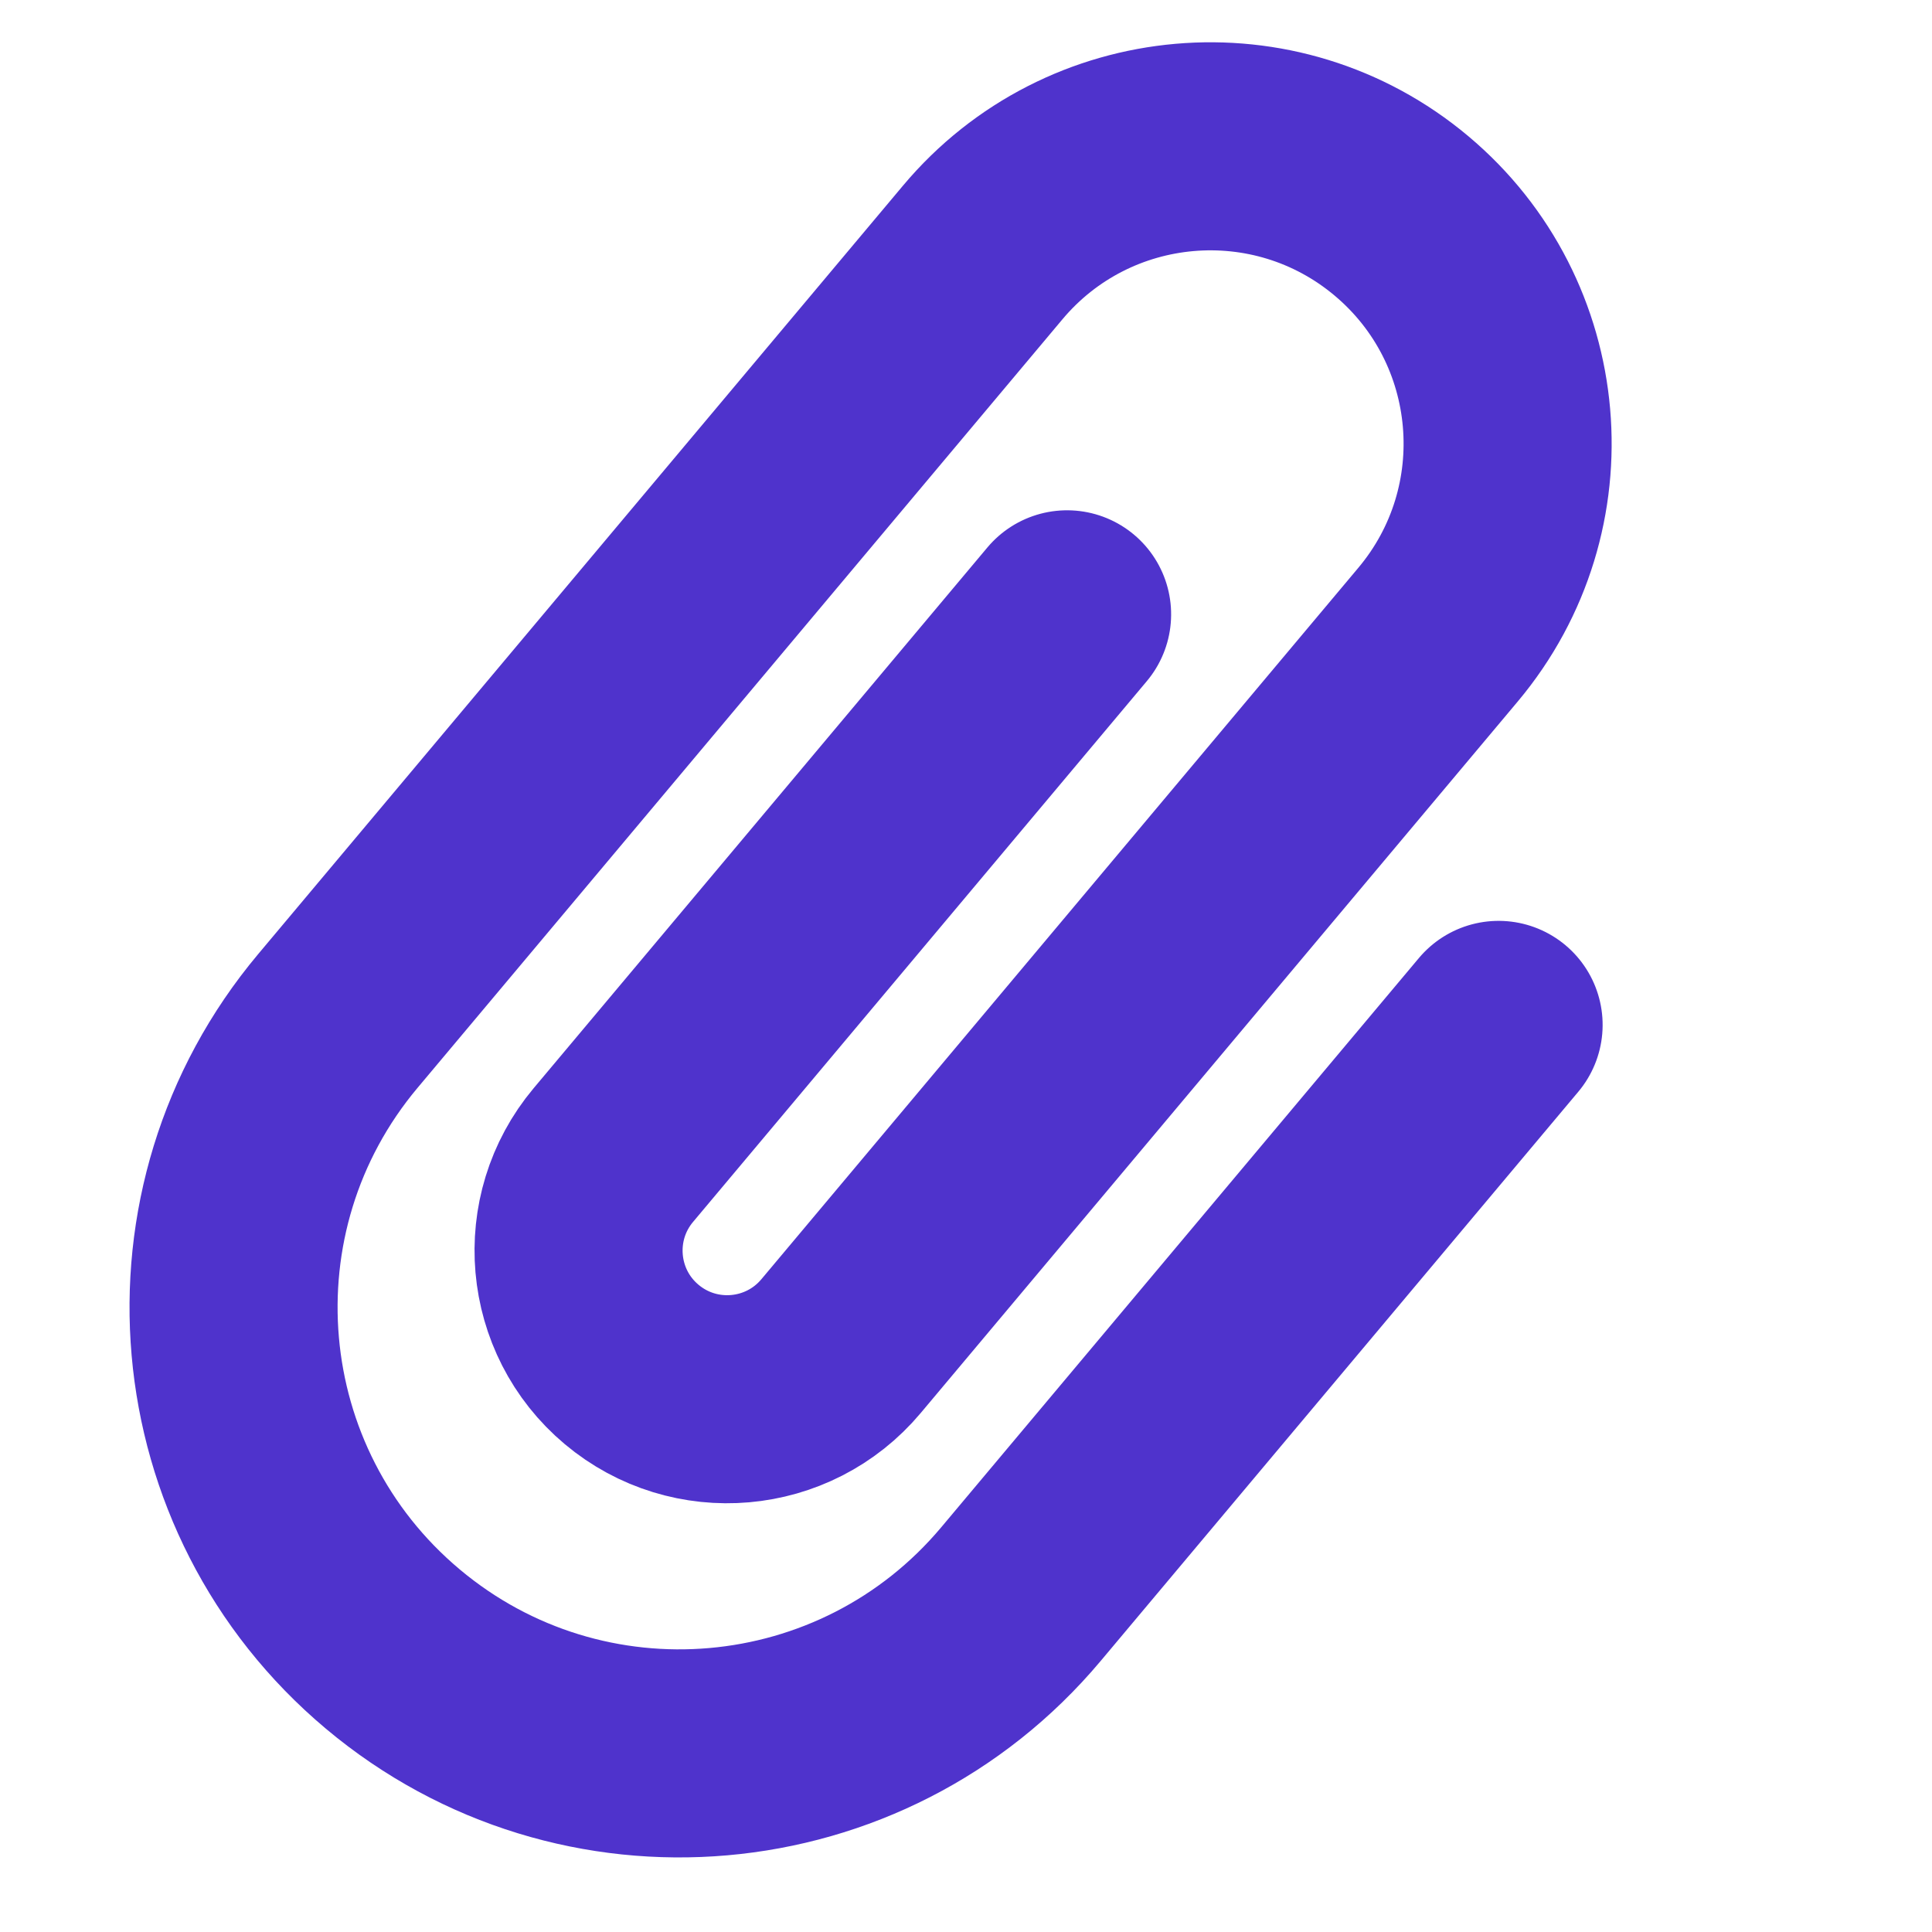
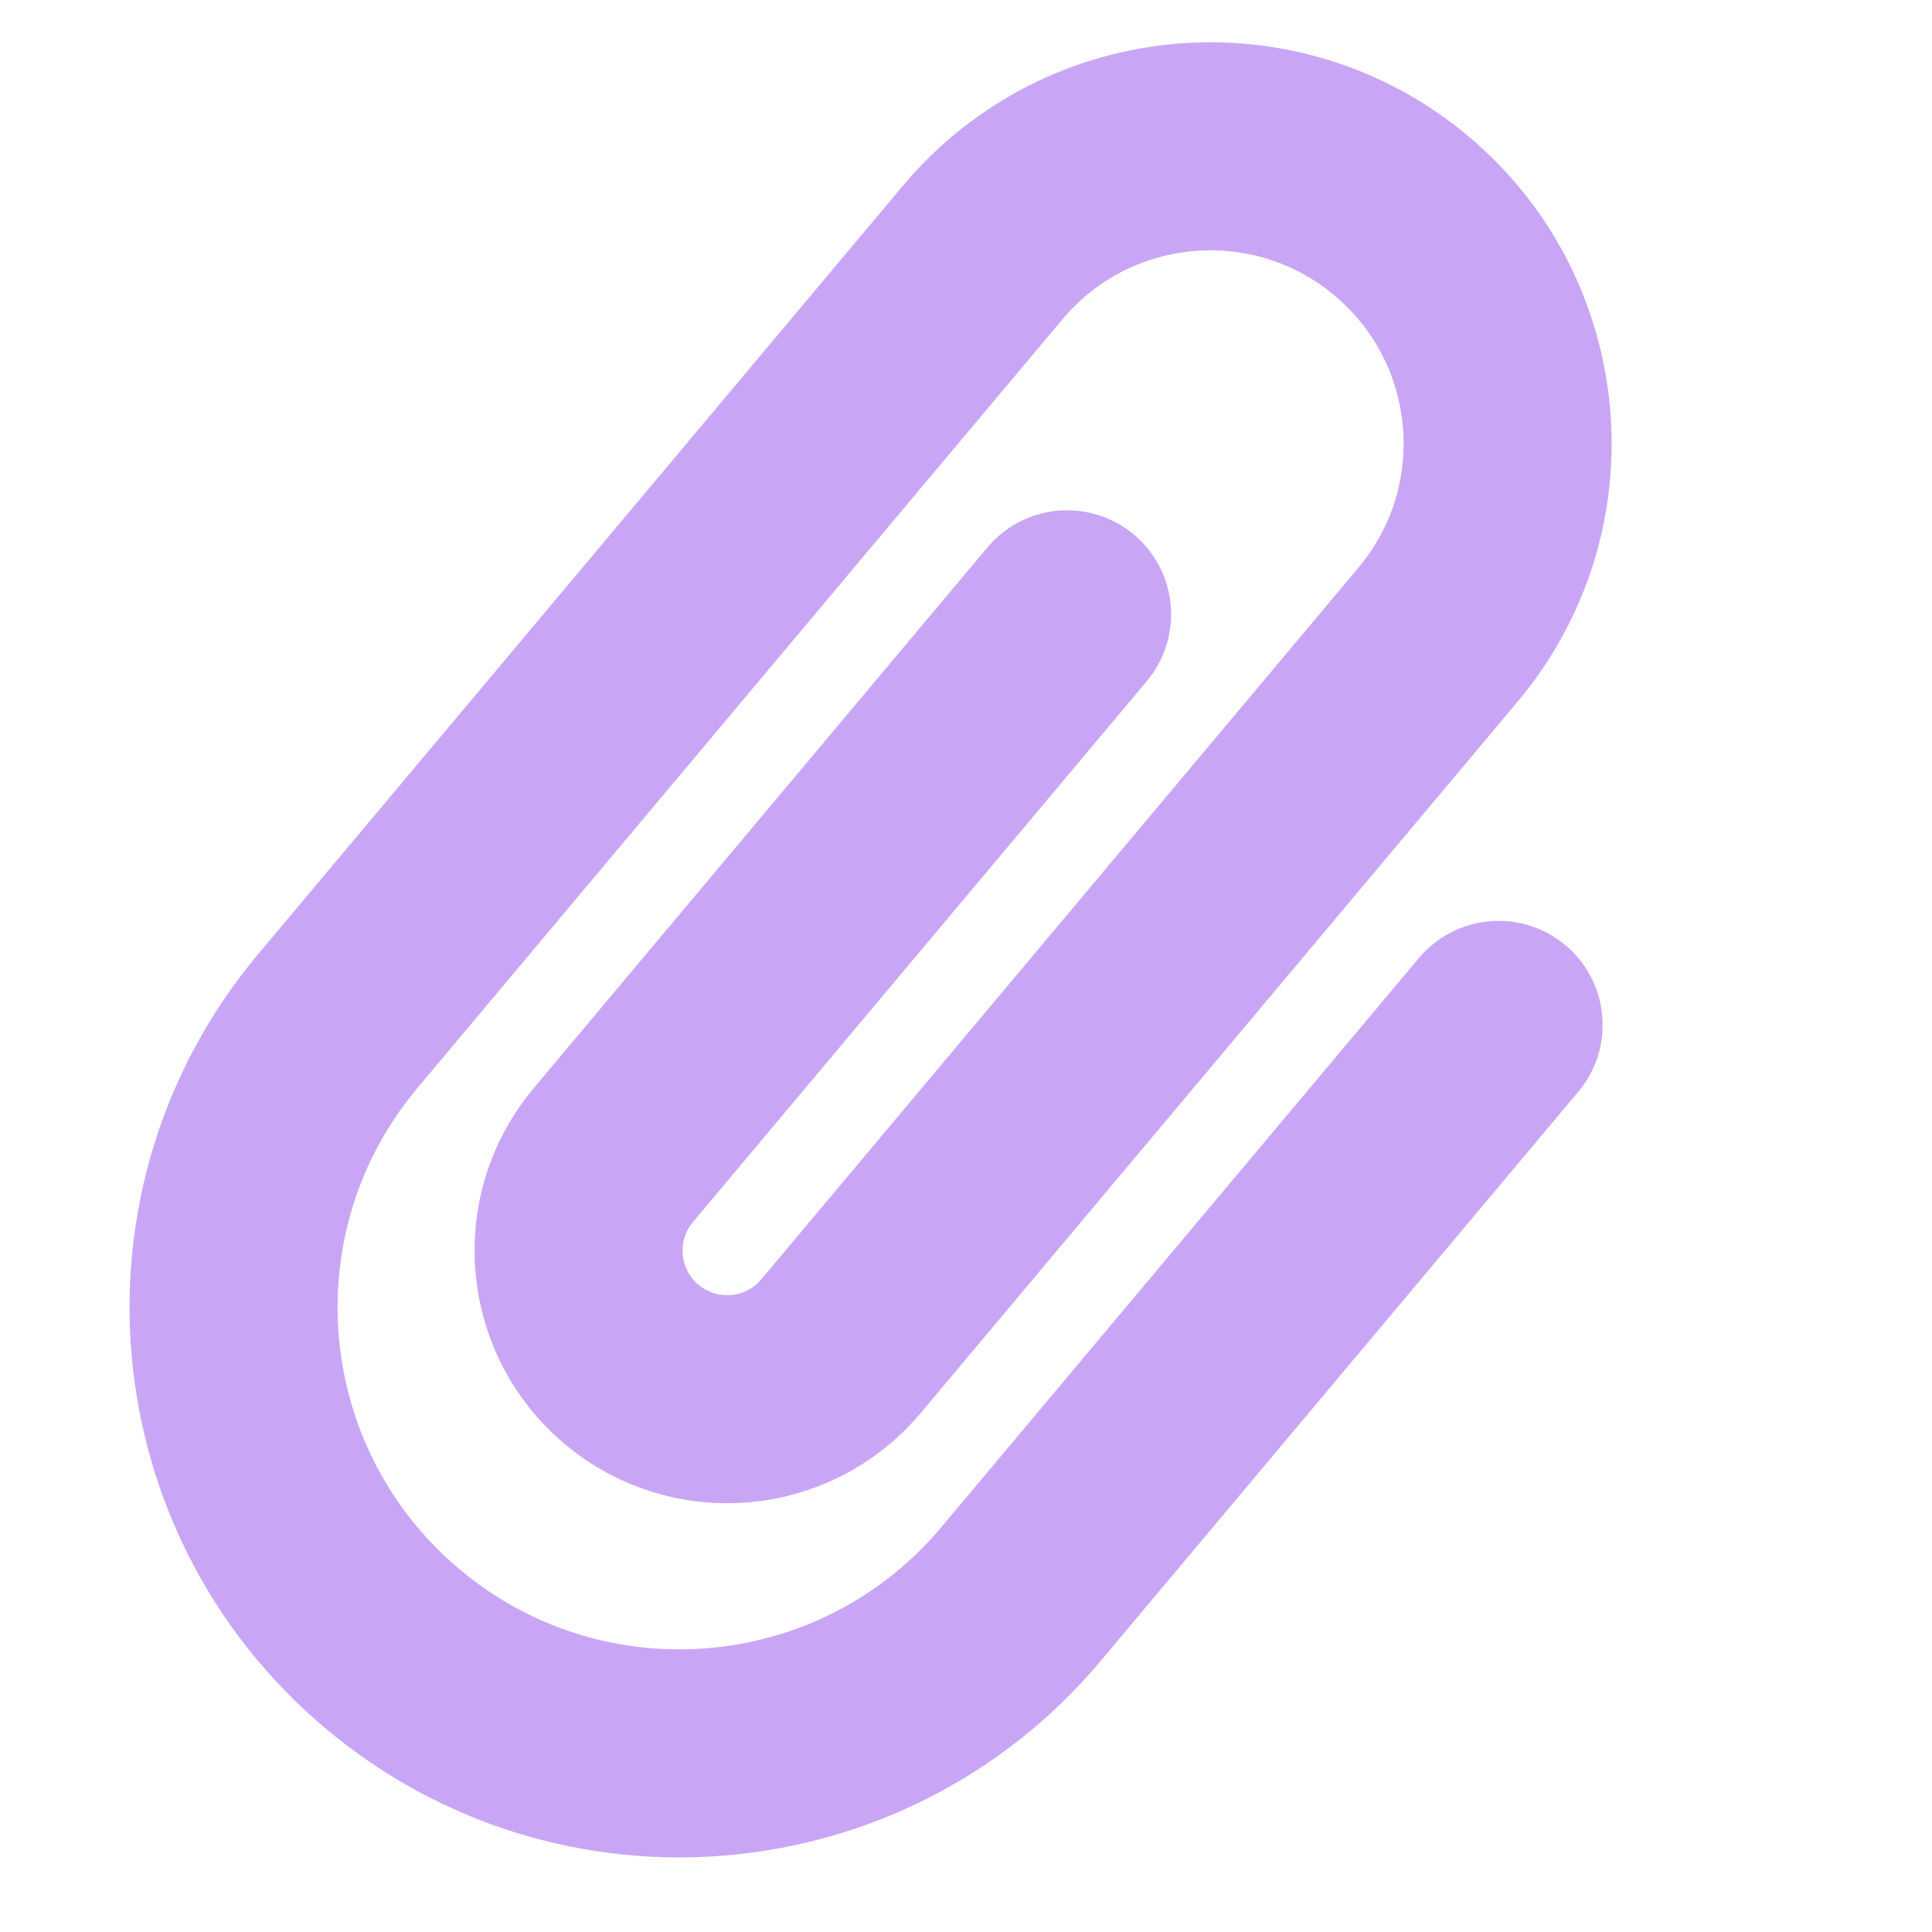
<svg xmlns="http://www.w3.org/2000/svg" viewBox="3 3 26 26">
-   <style>path { stroke: #4F33CC; } @media (prefers-color-scheme: dark) { path { stroke: #C9A6F5; } }</style>
-   <path transform="rotate(40 16 16)" d="M14 11.5V21a2 2 0 0 0 4 0V8.5a4 4 0 0 0-8 0V22a6 6 0 0 0 12 0V12" fill="none" stroke-width="2.8" stroke-linecap="round" stroke-linejoin="round" />
+   <path transform="rotate(40 16 16)" d="M14 11.5V21a2 2 0 0 0 4 0V8.5a4 4 0 0 0-8 0V22a6 6 0 0 0 12 0V12" fill="none" stroke="#C9A6F5" stroke-width="2.8" stroke-linecap="round" stroke-linejoin="round" />
</svg>
